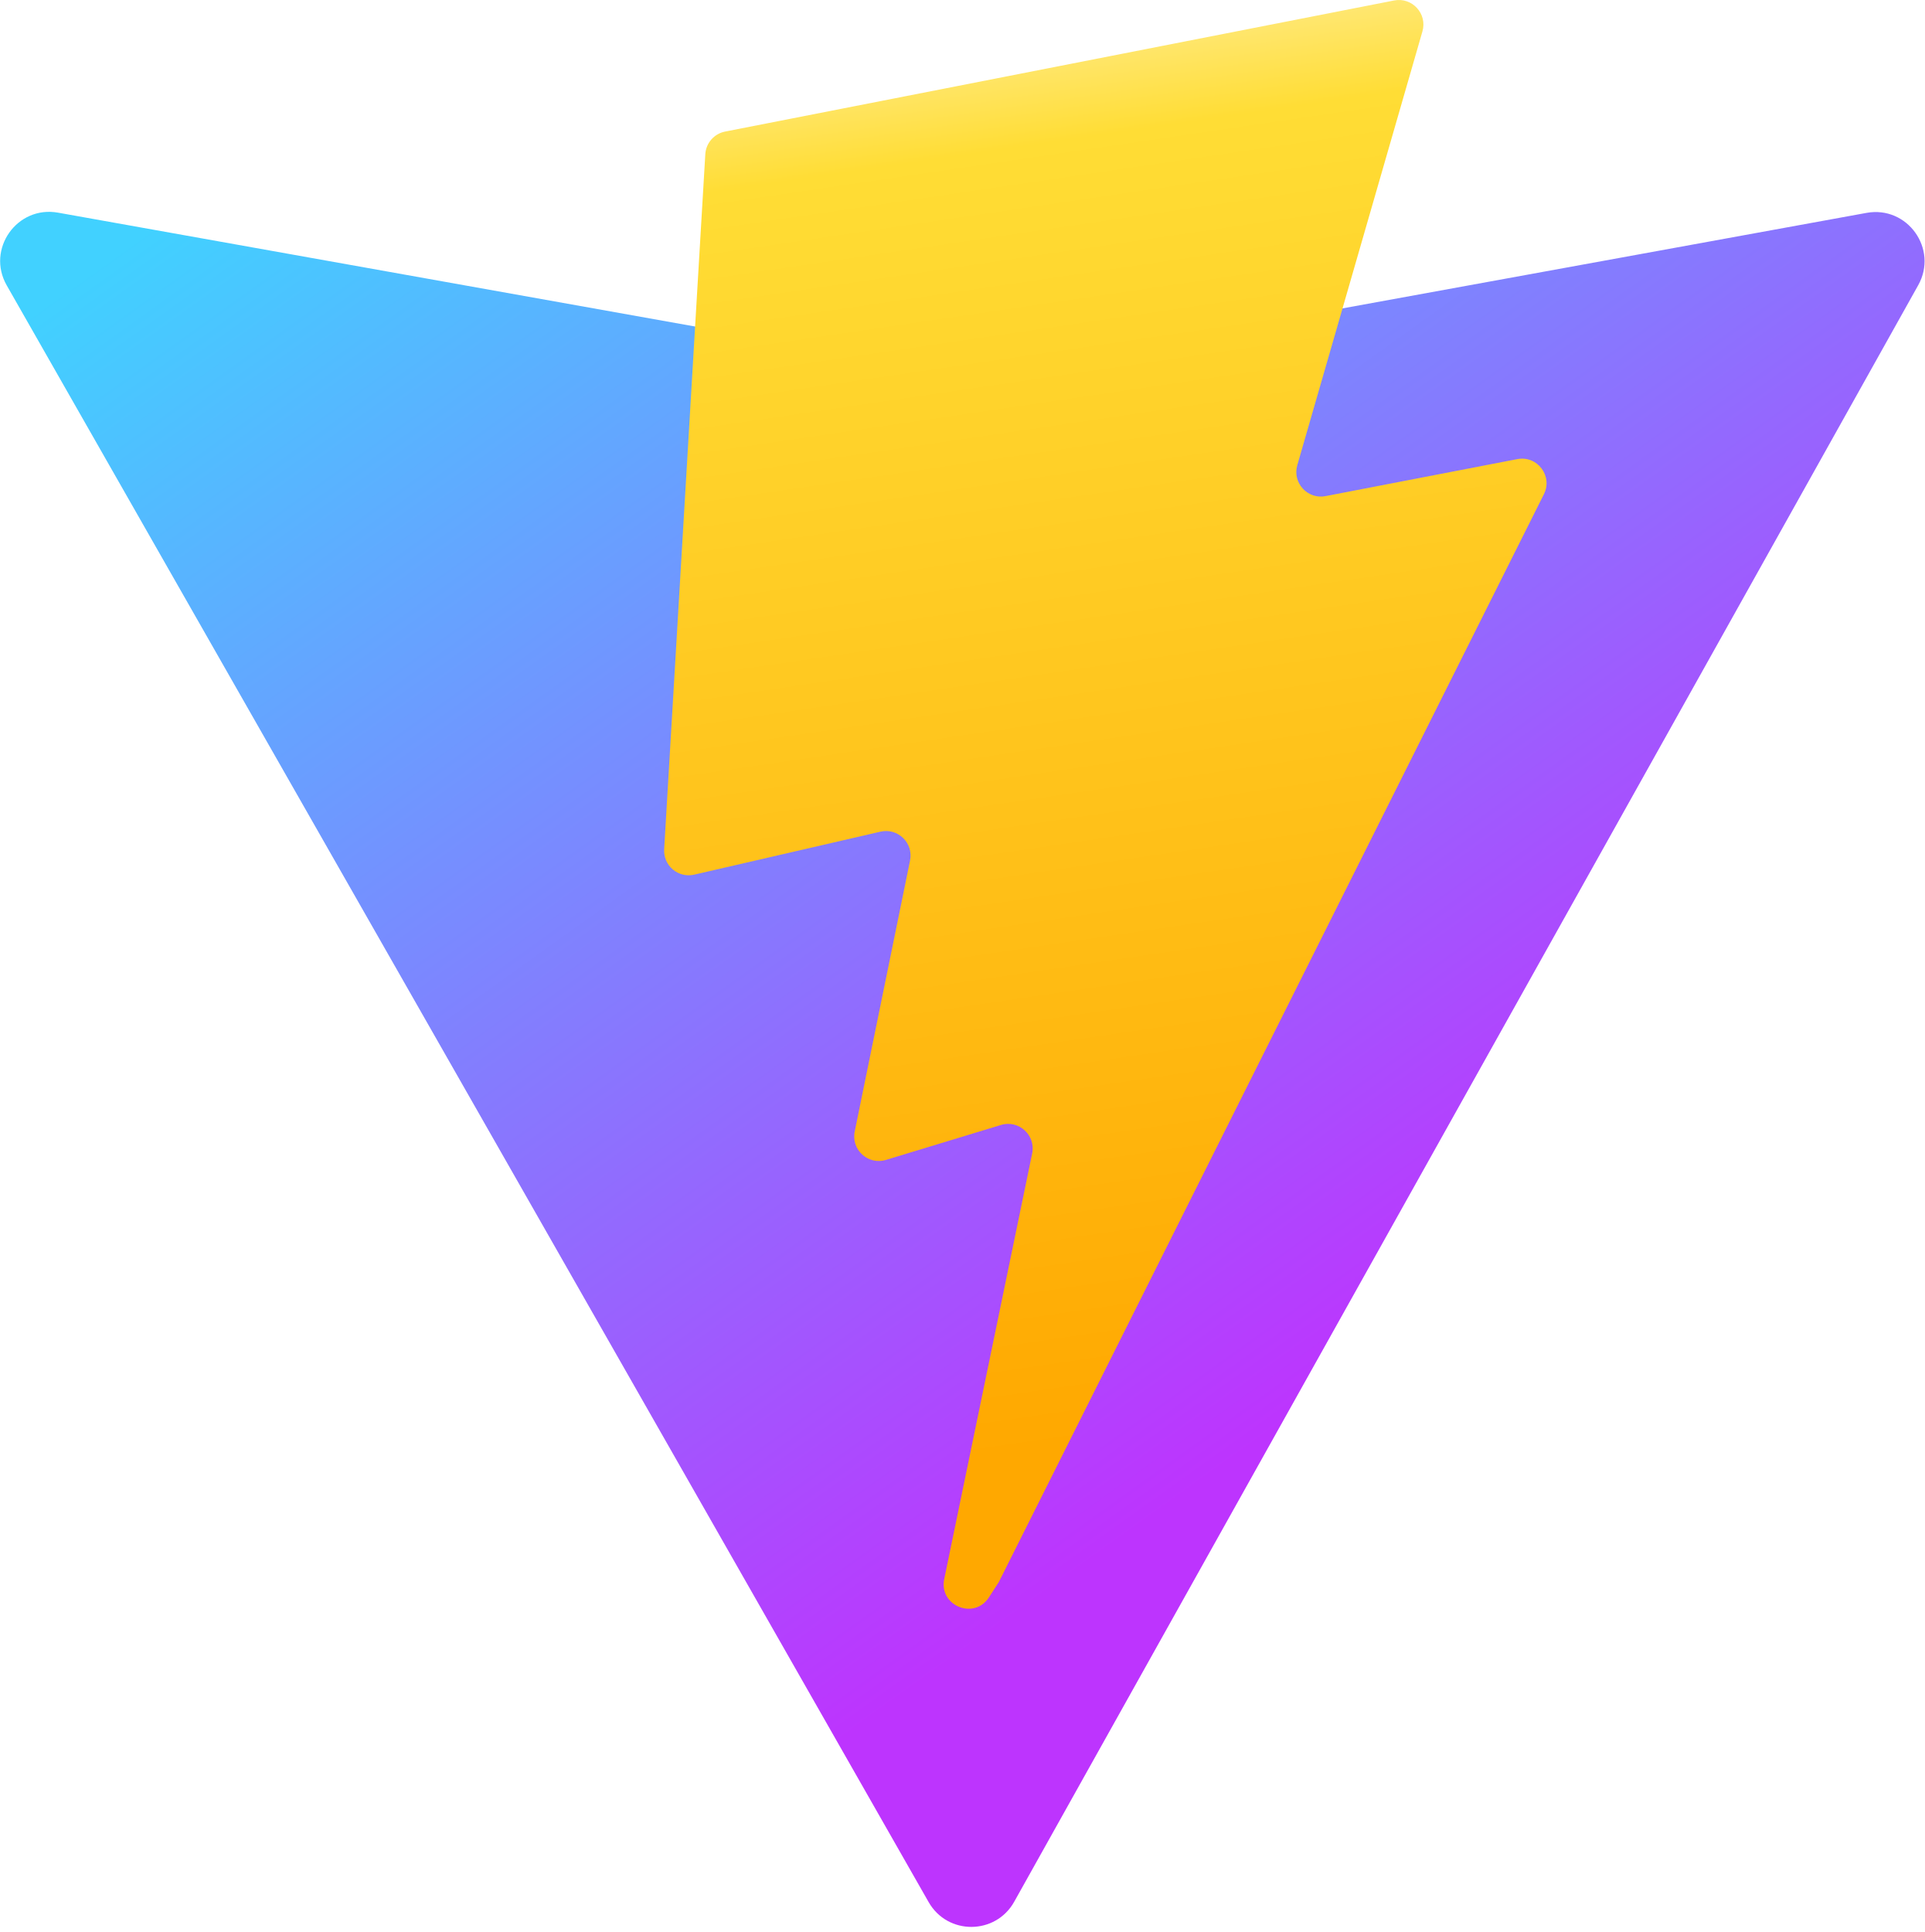
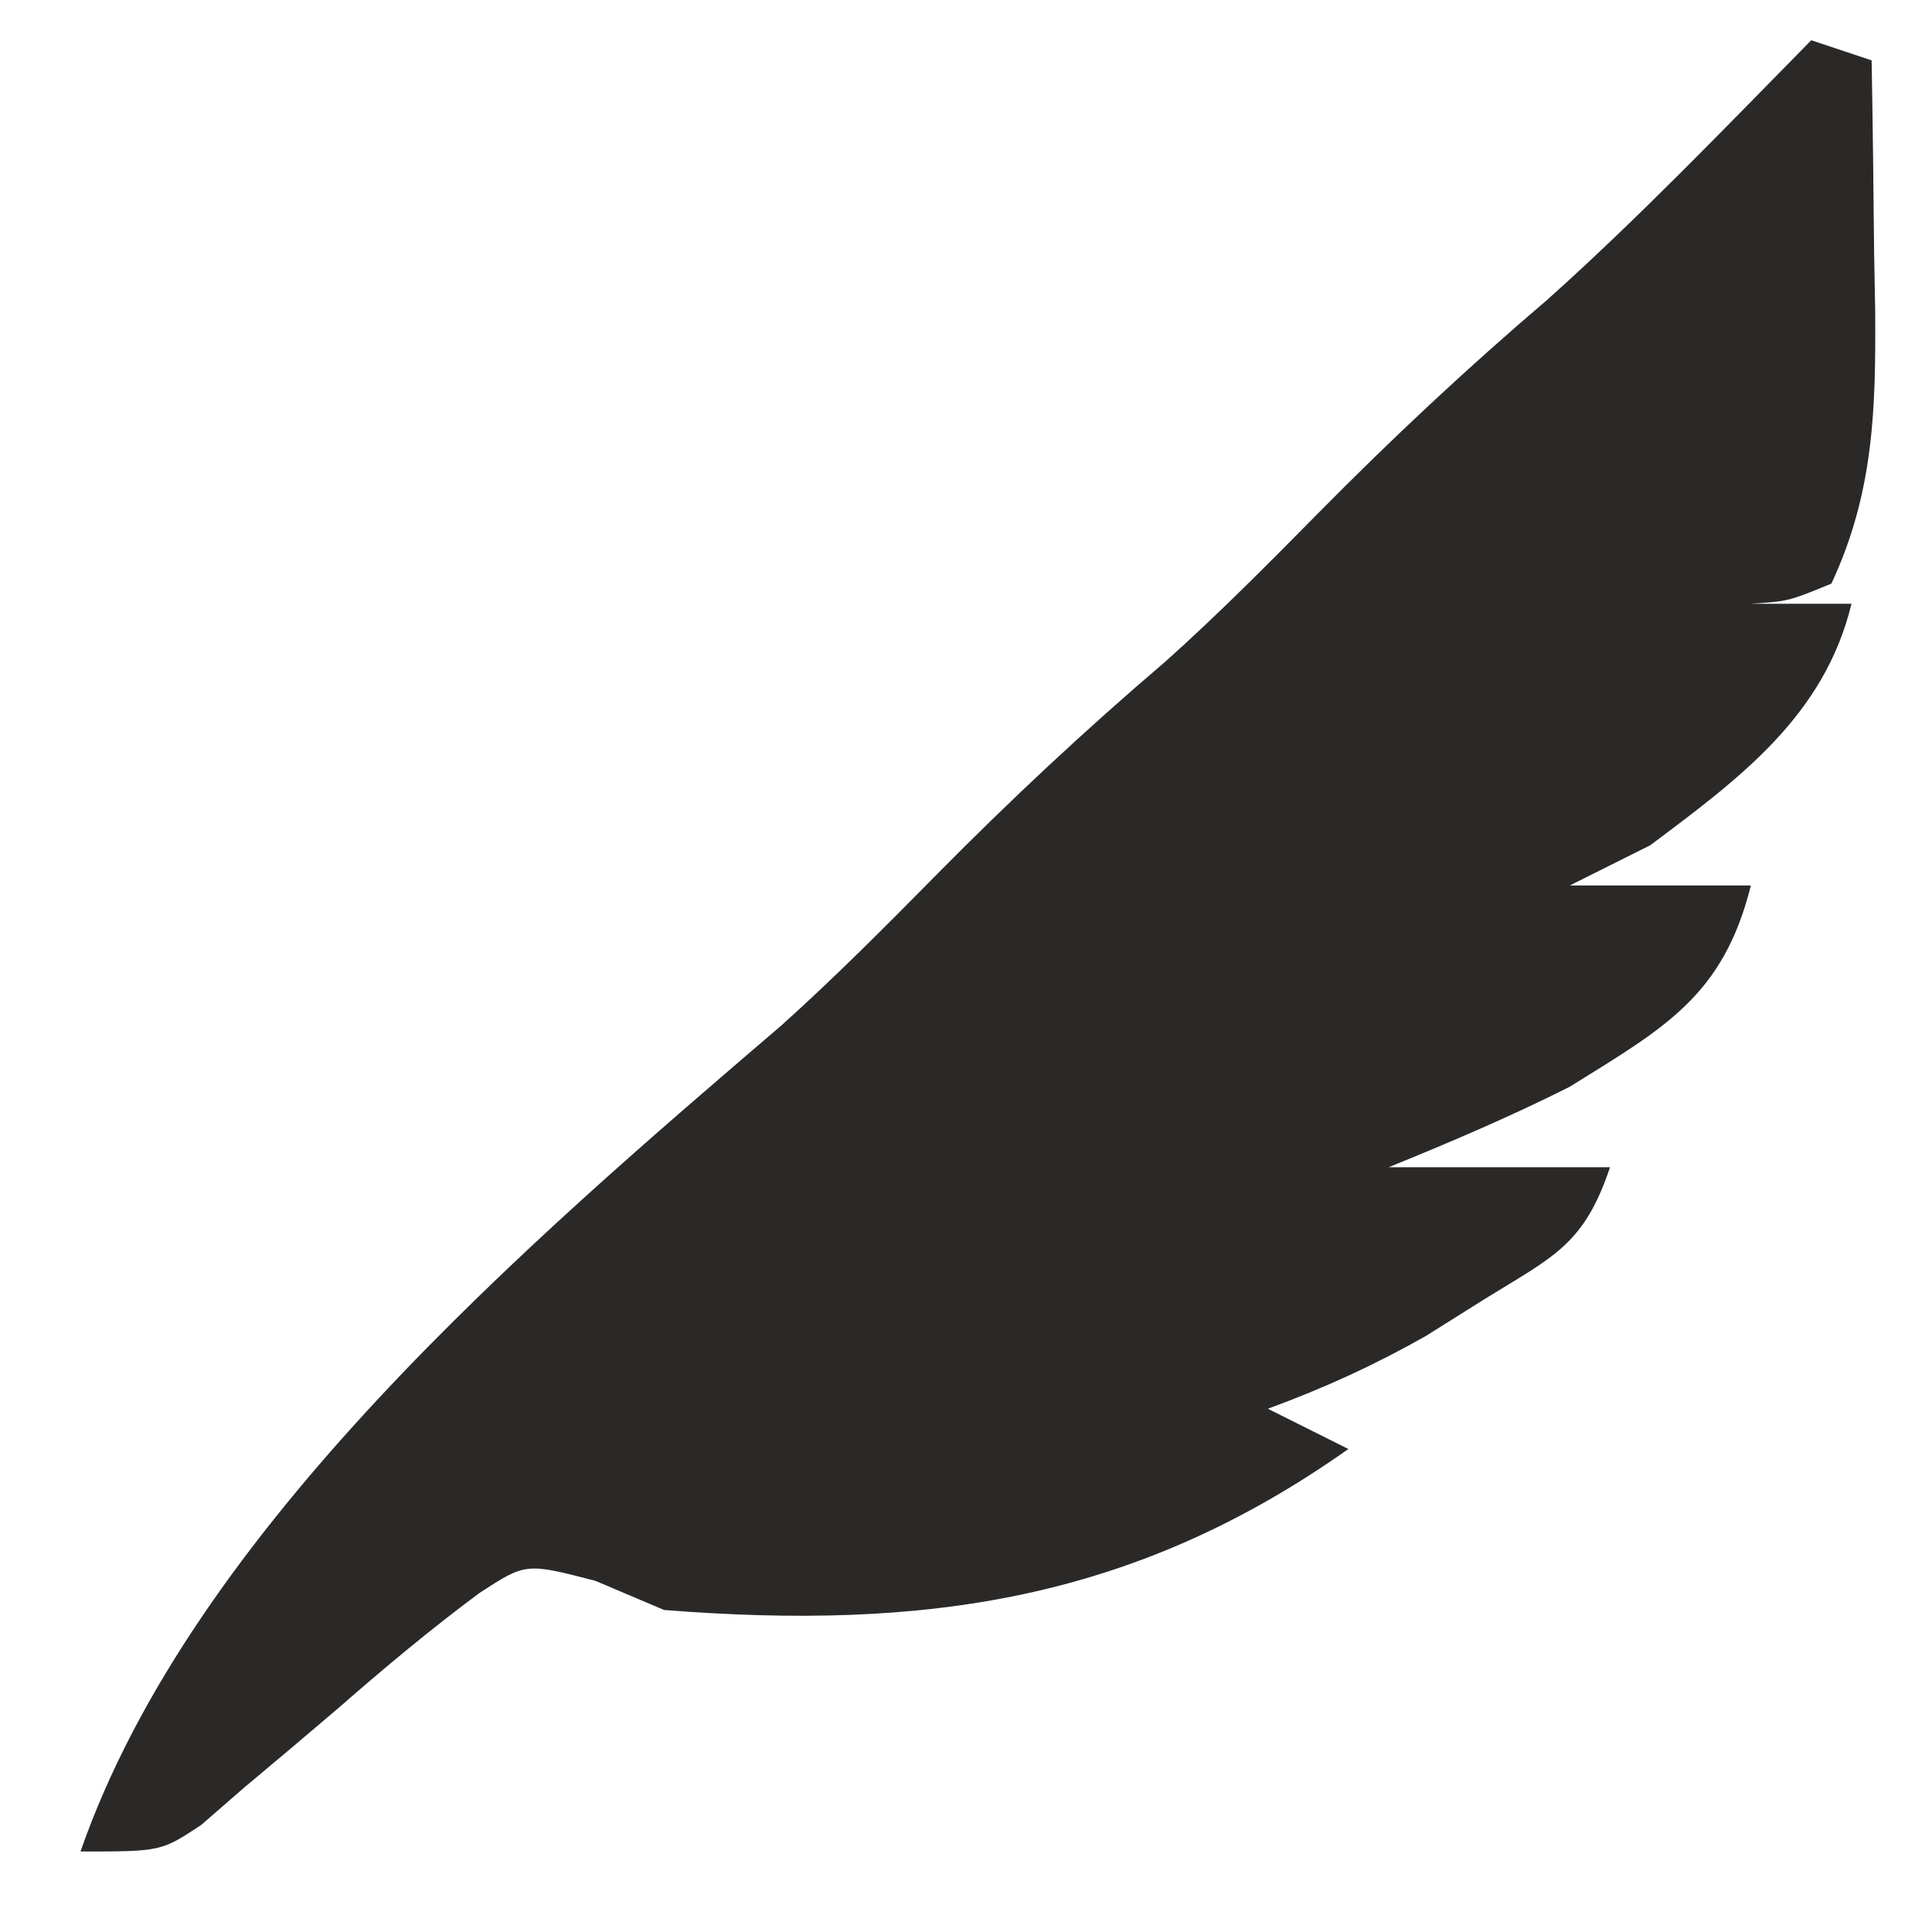
- <svg xmlns="http://www.w3.org/2000/svg" aria-hidden="true" role="img" class="iconify iconify--logos" width="31.88" height="32" preserveAspectRatio="xMidYMid meet" viewBox="0 0 256 257">
-   <defs>
-     <linearGradient id="IconifyId1813088fe1fbc01fb466" x1="-.828%" x2="57.636%" y1="7.652%" y2="78.411%">
-       <stop offset="0%" stop-color="#41D1FF" />
-       <stop offset="100%" stop-color="#BD34FE" />
-     </linearGradient>
-     <linearGradient id="IconifyId1813088fe1fbc01fb467" x1="43.376%" x2="50.316%" y1="2.242%" y2="89.03%">
-       <stop offset="0%" stop-color="#FFEA83" />
-       <stop offset="8.333%" stop-color="#FFDD35" />
-       <stop offset="100%" stop-color="#FFA800" />
-     </linearGradient>
-   </defs>
-   <path fill="url(#IconifyId1813088fe1fbc01fb466)" d="M255.153 37.938L134.897 252.976c-2.483 4.44-8.862 4.466-11.382.048L.875 37.958c-2.746-4.814 1.371-10.646 6.827-9.67l120.385 21.517a6.537 6.537 0 0 0 2.322-.004l117.867-21.483c5.438-.991 9.574 4.796 6.877 9.62Z" />
-   <path fill="url(#IconifyId1813088fe1fbc01fb467)" d="M185.432.063L96.44 17.501a3.268 3.268 0 0 0-2.634 3.014l-5.474 92.456a3.268 3.268 0 0 0 3.997 3.378l24.777-5.718c2.318-.535 4.413 1.507 3.936 3.838l-7.361 36.047c-.495 2.426 1.782 4.5 4.151 3.78l15.304-4.649c2.372-.72 4.652 1.36 4.15 3.788l-11.698 56.621c-.732 3.542 3.979 5.473 5.943 2.437l1.313-2.028l72.516-144.72c1.215-2.423-.88-5.186-3.54-4.672l-25.505 4.922c-2.396.462-4.435-1.77-3.759-4.114l16.646-57.705c.677-2.35-1.37-4.583-3.769-4.113Z" />
+ <svg xmlns="http://www.w3.org/2000/svg" version="1.1" width="96" height="96">
+   <path d="M0 0 C0.99 0.33 1.98 0.66 3 1 C3.058 4.208 3.094 7.416 3.125 10.625 C3.142 11.529 3.159 12.432 3.176 13.363 C3.212 18.272 3.123 22.458 1 27 C-1.125 27.875 -1.125 27.875 -3 28 C-1.35 28 0.3 28 2 28 C0.645 33.588 -3.581 36.69 -8 40 C-9.98 40.99 -9.98 40.99 -12 42 C-9.03 42 -6.06 42 -3 42 C-4.379 47.517 -7.312 49.078 -12 52 C-14.961 53.49 -17.924 54.75 -21 56 C-17.37 56 -13.74 56 -10 56 C-11.29 59.87 -12.824 60.442 -16.25 62.562 C-17.204 63.162 -18.158 63.761 -19.141 64.379 C-21.718 65.84 -24.223 66.981 -27 68 C-25.68 68.66 -24.36 69.32 -23 70 C-33.699 77.561 -44.075 79.015 -57 78 C-58.69 77.283 -58.69 77.283 -60.414 76.551 C-63.87 75.655 -63.87 75.655 -66.17 77.149 C-68.608 78.962 -70.901 80.873 -73.188 82.875 C-74.757 84.214 -76.334 85.545 -77.918 86.867 C-78.607 87.466 -79.295 88.066 -80.005 88.683 C-82 90 -82 90 -86 90 C-80.428 73.985 -63.725 59.705 -51.164 48.945 C-48.51 46.56 -46.005 44.039 -43.5 41.5 C-39.832 37.782 -36.069 34.263 -32.094 30.875 C-29.46 28.517 -26.982 26.016 -24.5 23.5 C-20.841 19.792 -17.09 16.281 -13.125 12.902 C-8.554 8.81 -4.301 4.372 0 0 Z " fill="#2A2928" transform="translate(90,2)" />
</svg>
